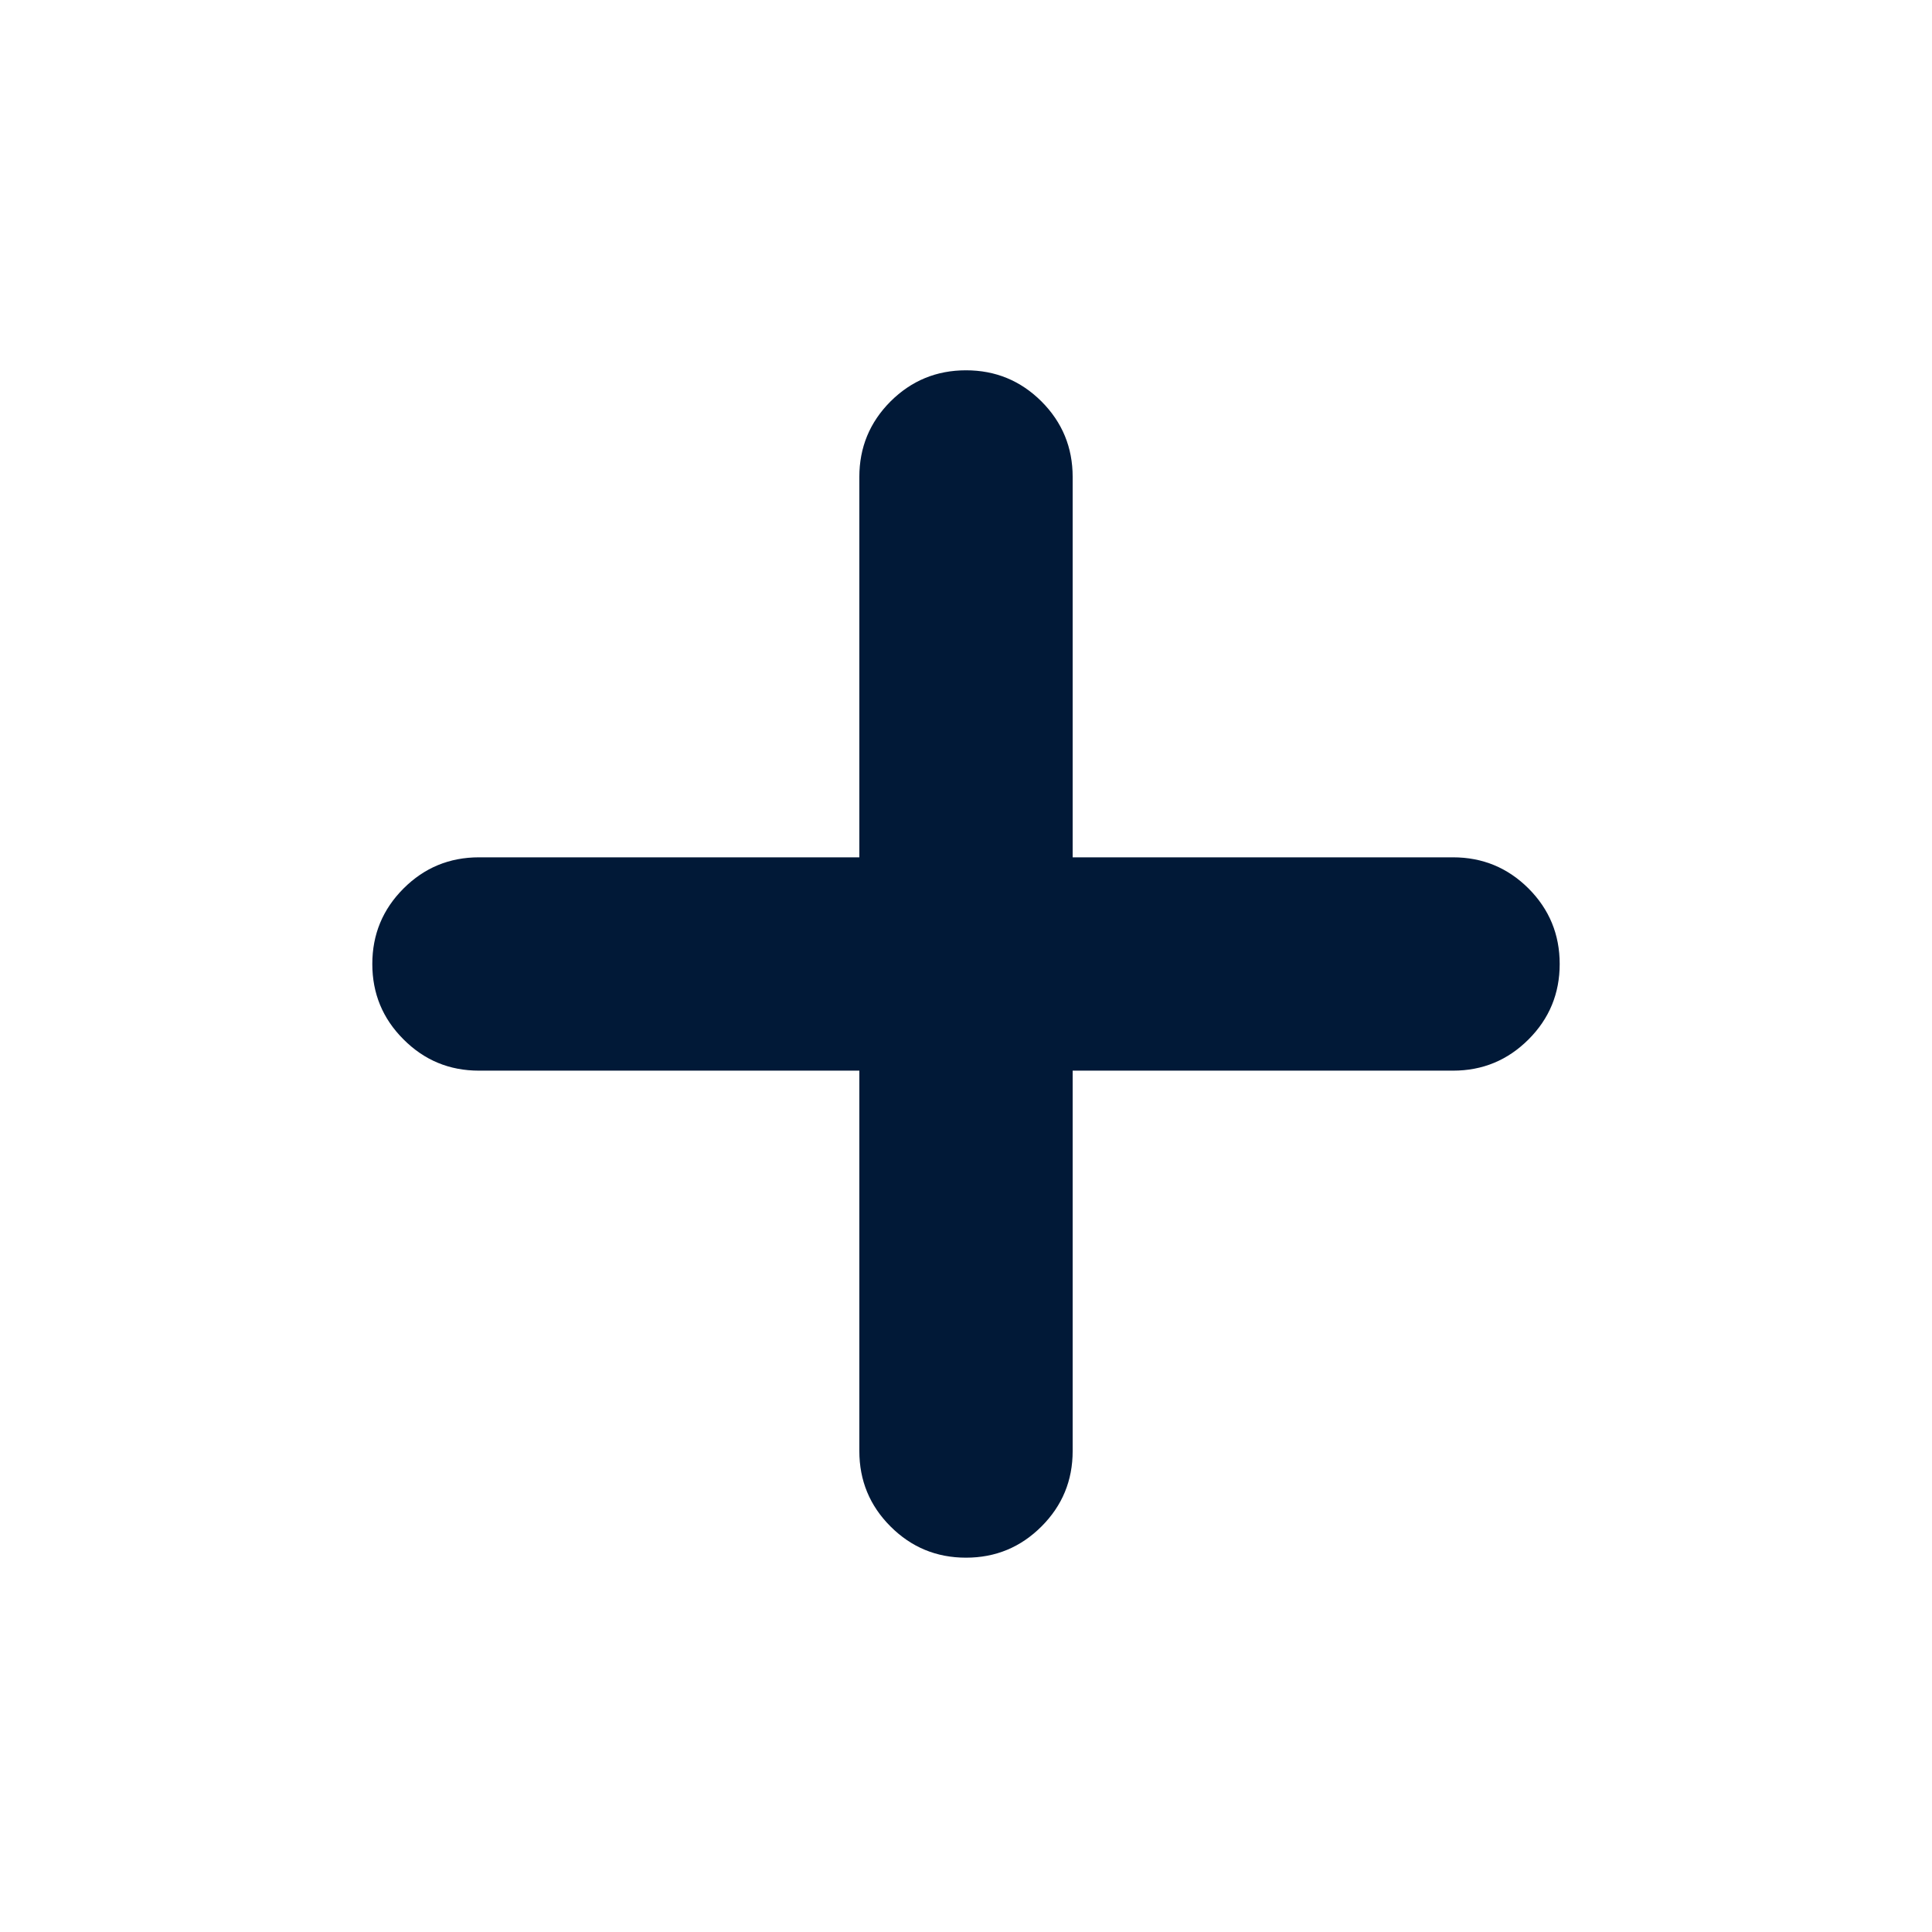
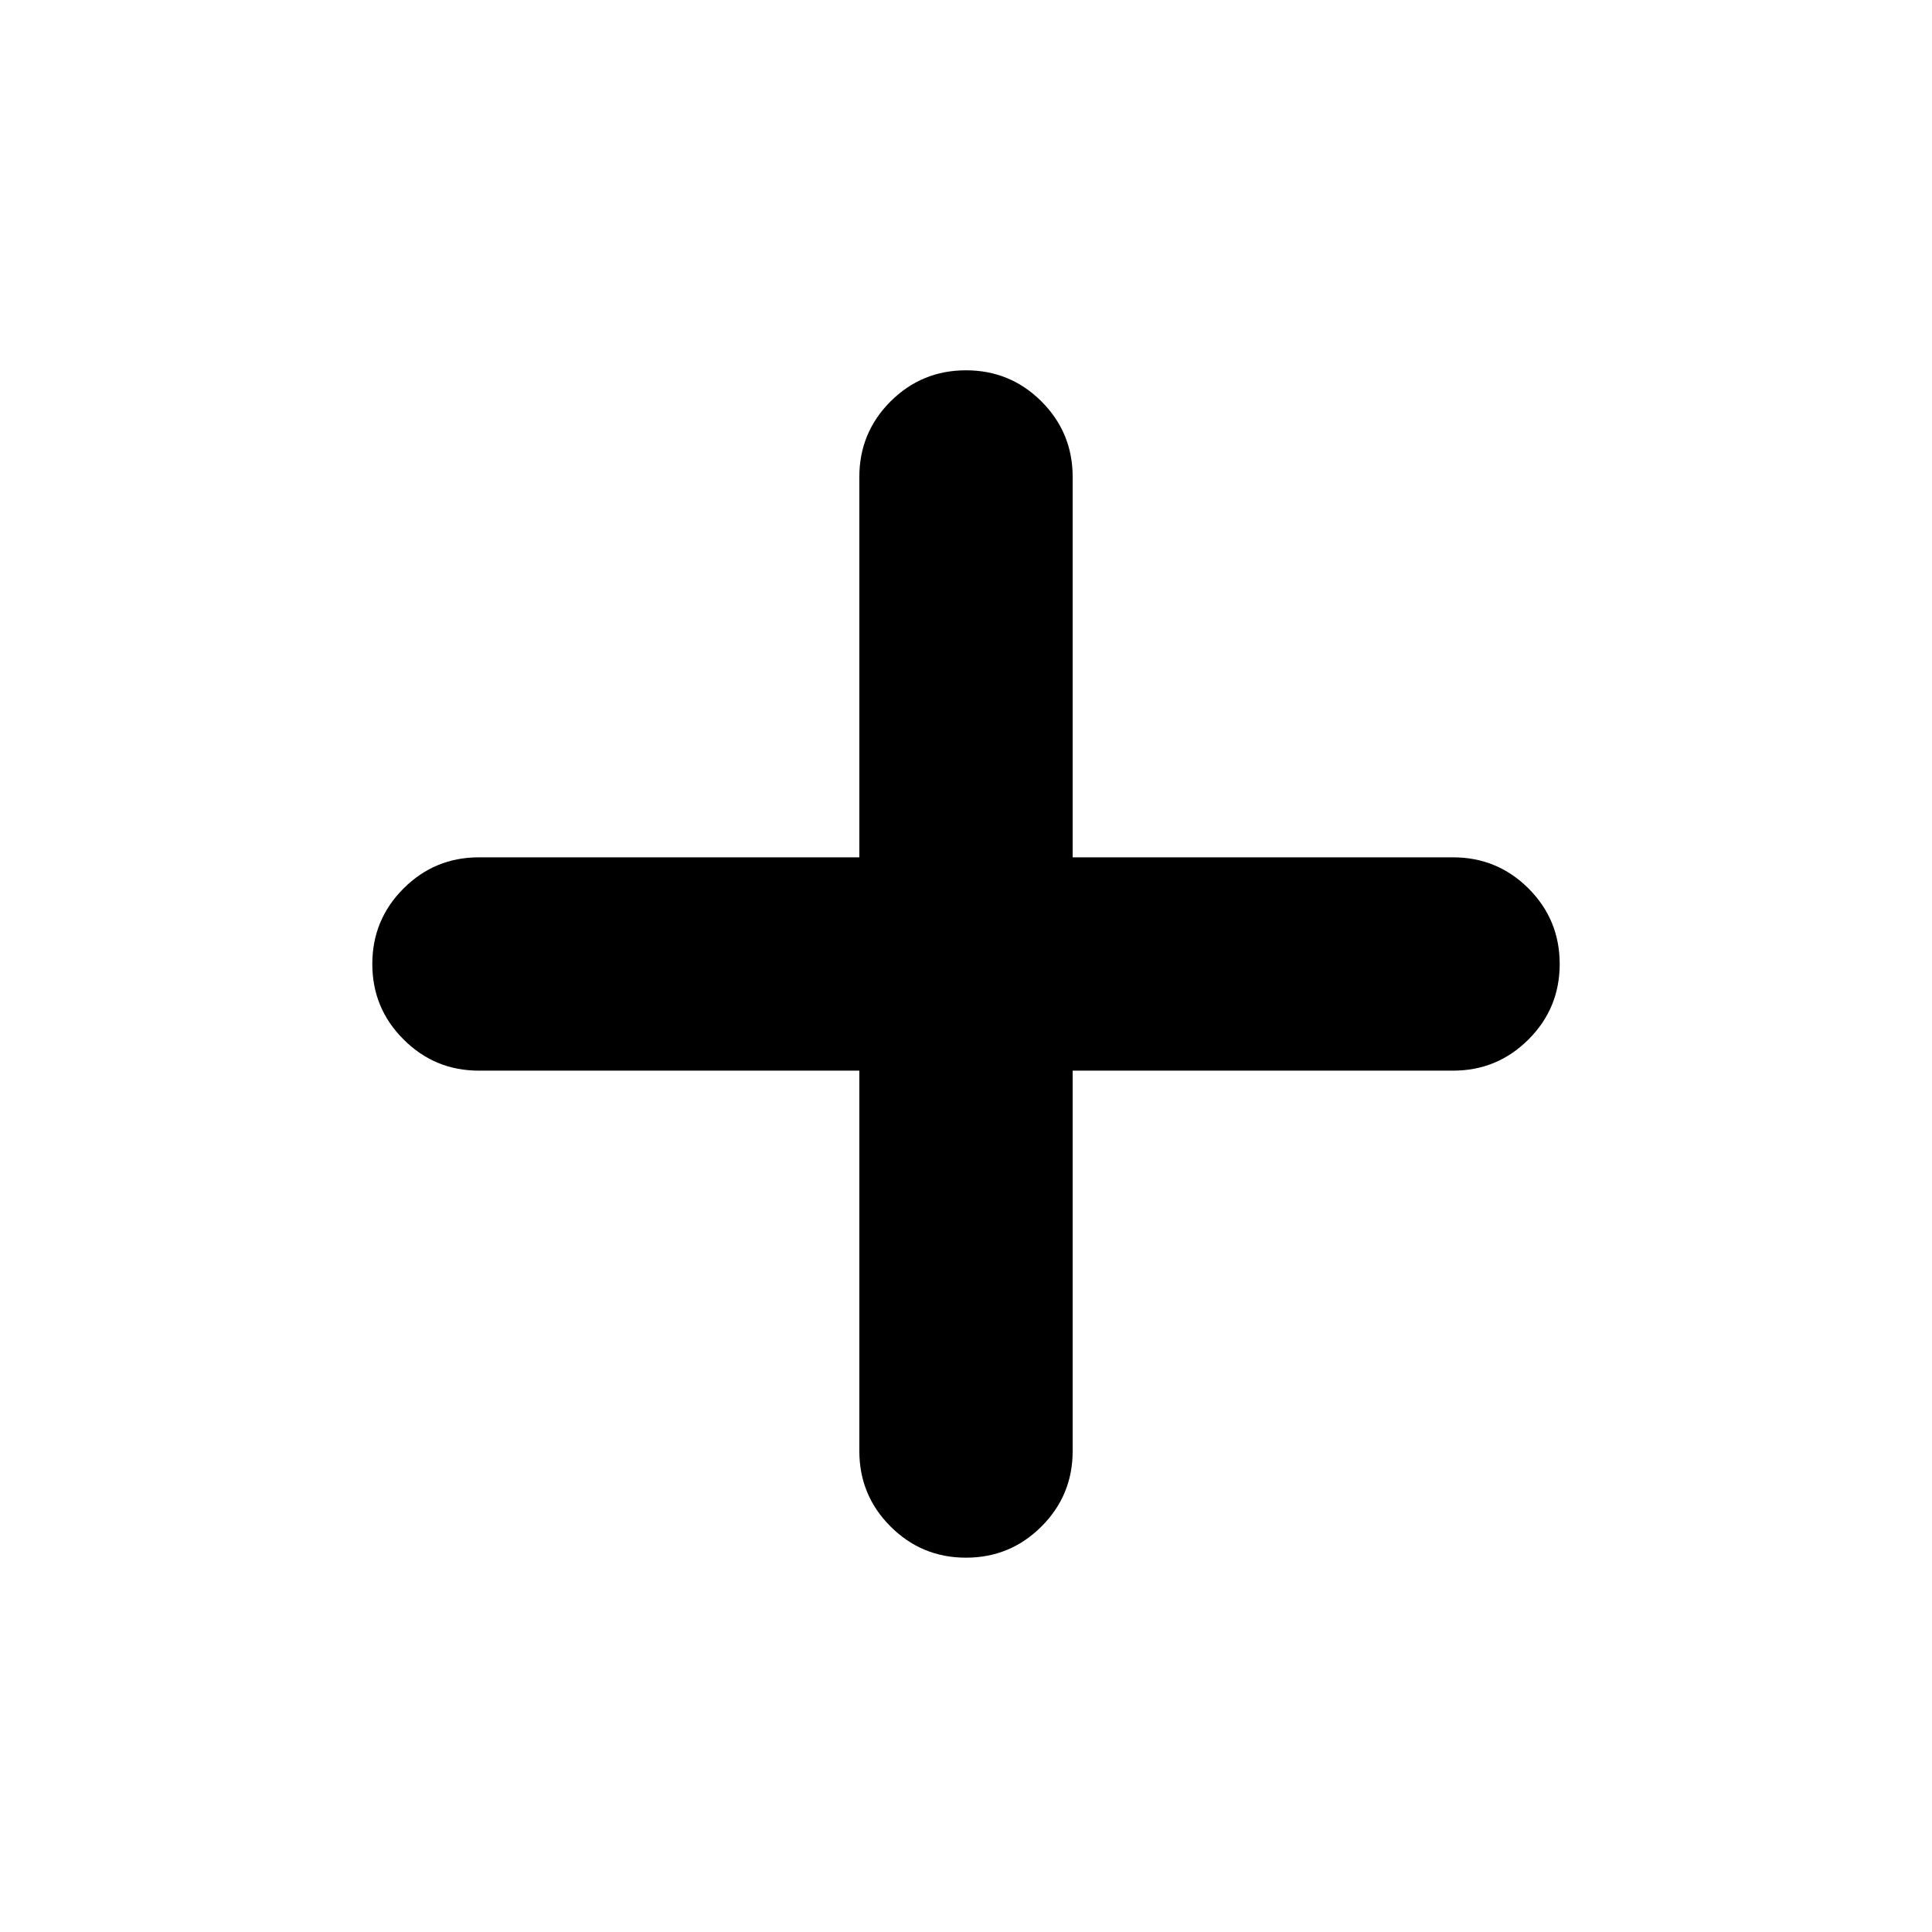
<svg xmlns="http://www.w3.org/2000/svg" width="24" height="24" viewBox="0 0 24 24" fill="none">
  <mask id="mask0_237_579" style="mask-type:alpha" maskUnits="userSpaceOnUse" x="0" y="0" width="24" height="24">
    <rect width="24" height="24" fill="#D9D9D9" />
  </mask>
  <g mask="url(#mask0_237_579)">
-     <path d="M12 19.35C11.633 19.35 11.321 19.221 11.062 18.962C10.804 18.704 10.675 18.392 10.675 18.025V13.3H5.95C5.583 13.3 5.271 13.171 5.013 12.912C4.754 12.654 4.625 12.342 4.625 11.975C4.625 11.608 4.754 11.296 5.013 11.037C5.271 10.779 5.583 10.65 5.95 10.65H10.675V5.925C10.675 5.558 10.804 5.246 11.062 4.987C11.321 4.729 11.633 4.6 12 4.6C12.367 4.6 12.679 4.729 12.938 4.987C13.196 5.246 13.325 5.558 13.325 5.925V10.65H18.05C18.417 10.65 18.729 10.779 18.988 11.037C19.246 11.296 19.375 11.608 19.375 11.975C19.375 12.342 19.246 12.654 18.988 12.912C18.729 13.171 18.417 13.3 18.05 13.3H13.325V18.025C13.325 18.392 13.196 18.704 12.938 18.962C12.679 19.221 12.367 19.35 12 19.35Z" fill="#011937" />
+     <path d="M12 19.35C11.633 19.35 11.321 19.221 11.062 18.962C10.804 18.704 10.675 18.392 10.675 18.025V13.3H5.95C5.583 13.3 5.271 13.171 5.013 12.912C4.754 12.654 4.625 12.342 4.625 11.975C4.625 11.608 4.754 11.296 5.013 11.037C5.271 10.779 5.583 10.65 5.95 10.65H10.675V5.925C10.675 5.558 10.804 5.246 11.062 4.987C11.321 4.729 11.633 4.6 12 4.6C12.367 4.6 12.679 4.729 12.938 4.987C13.196 5.246 13.325 5.558 13.325 5.925V10.65H18.05C18.417 10.65 18.729 10.779 18.988 11.037C19.246 11.296 19.375 11.608 19.375 11.975C19.375 12.342 19.246 12.654 18.988 12.912C18.729 13.171 18.417 13.3 18.05 13.3H13.325V18.025C13.325 18.392 13.196 18.704 12.938 18.962C12.679 19.221 12.367 19.35 12 19.35Z" fill="black" />
  </g>
</svg>
